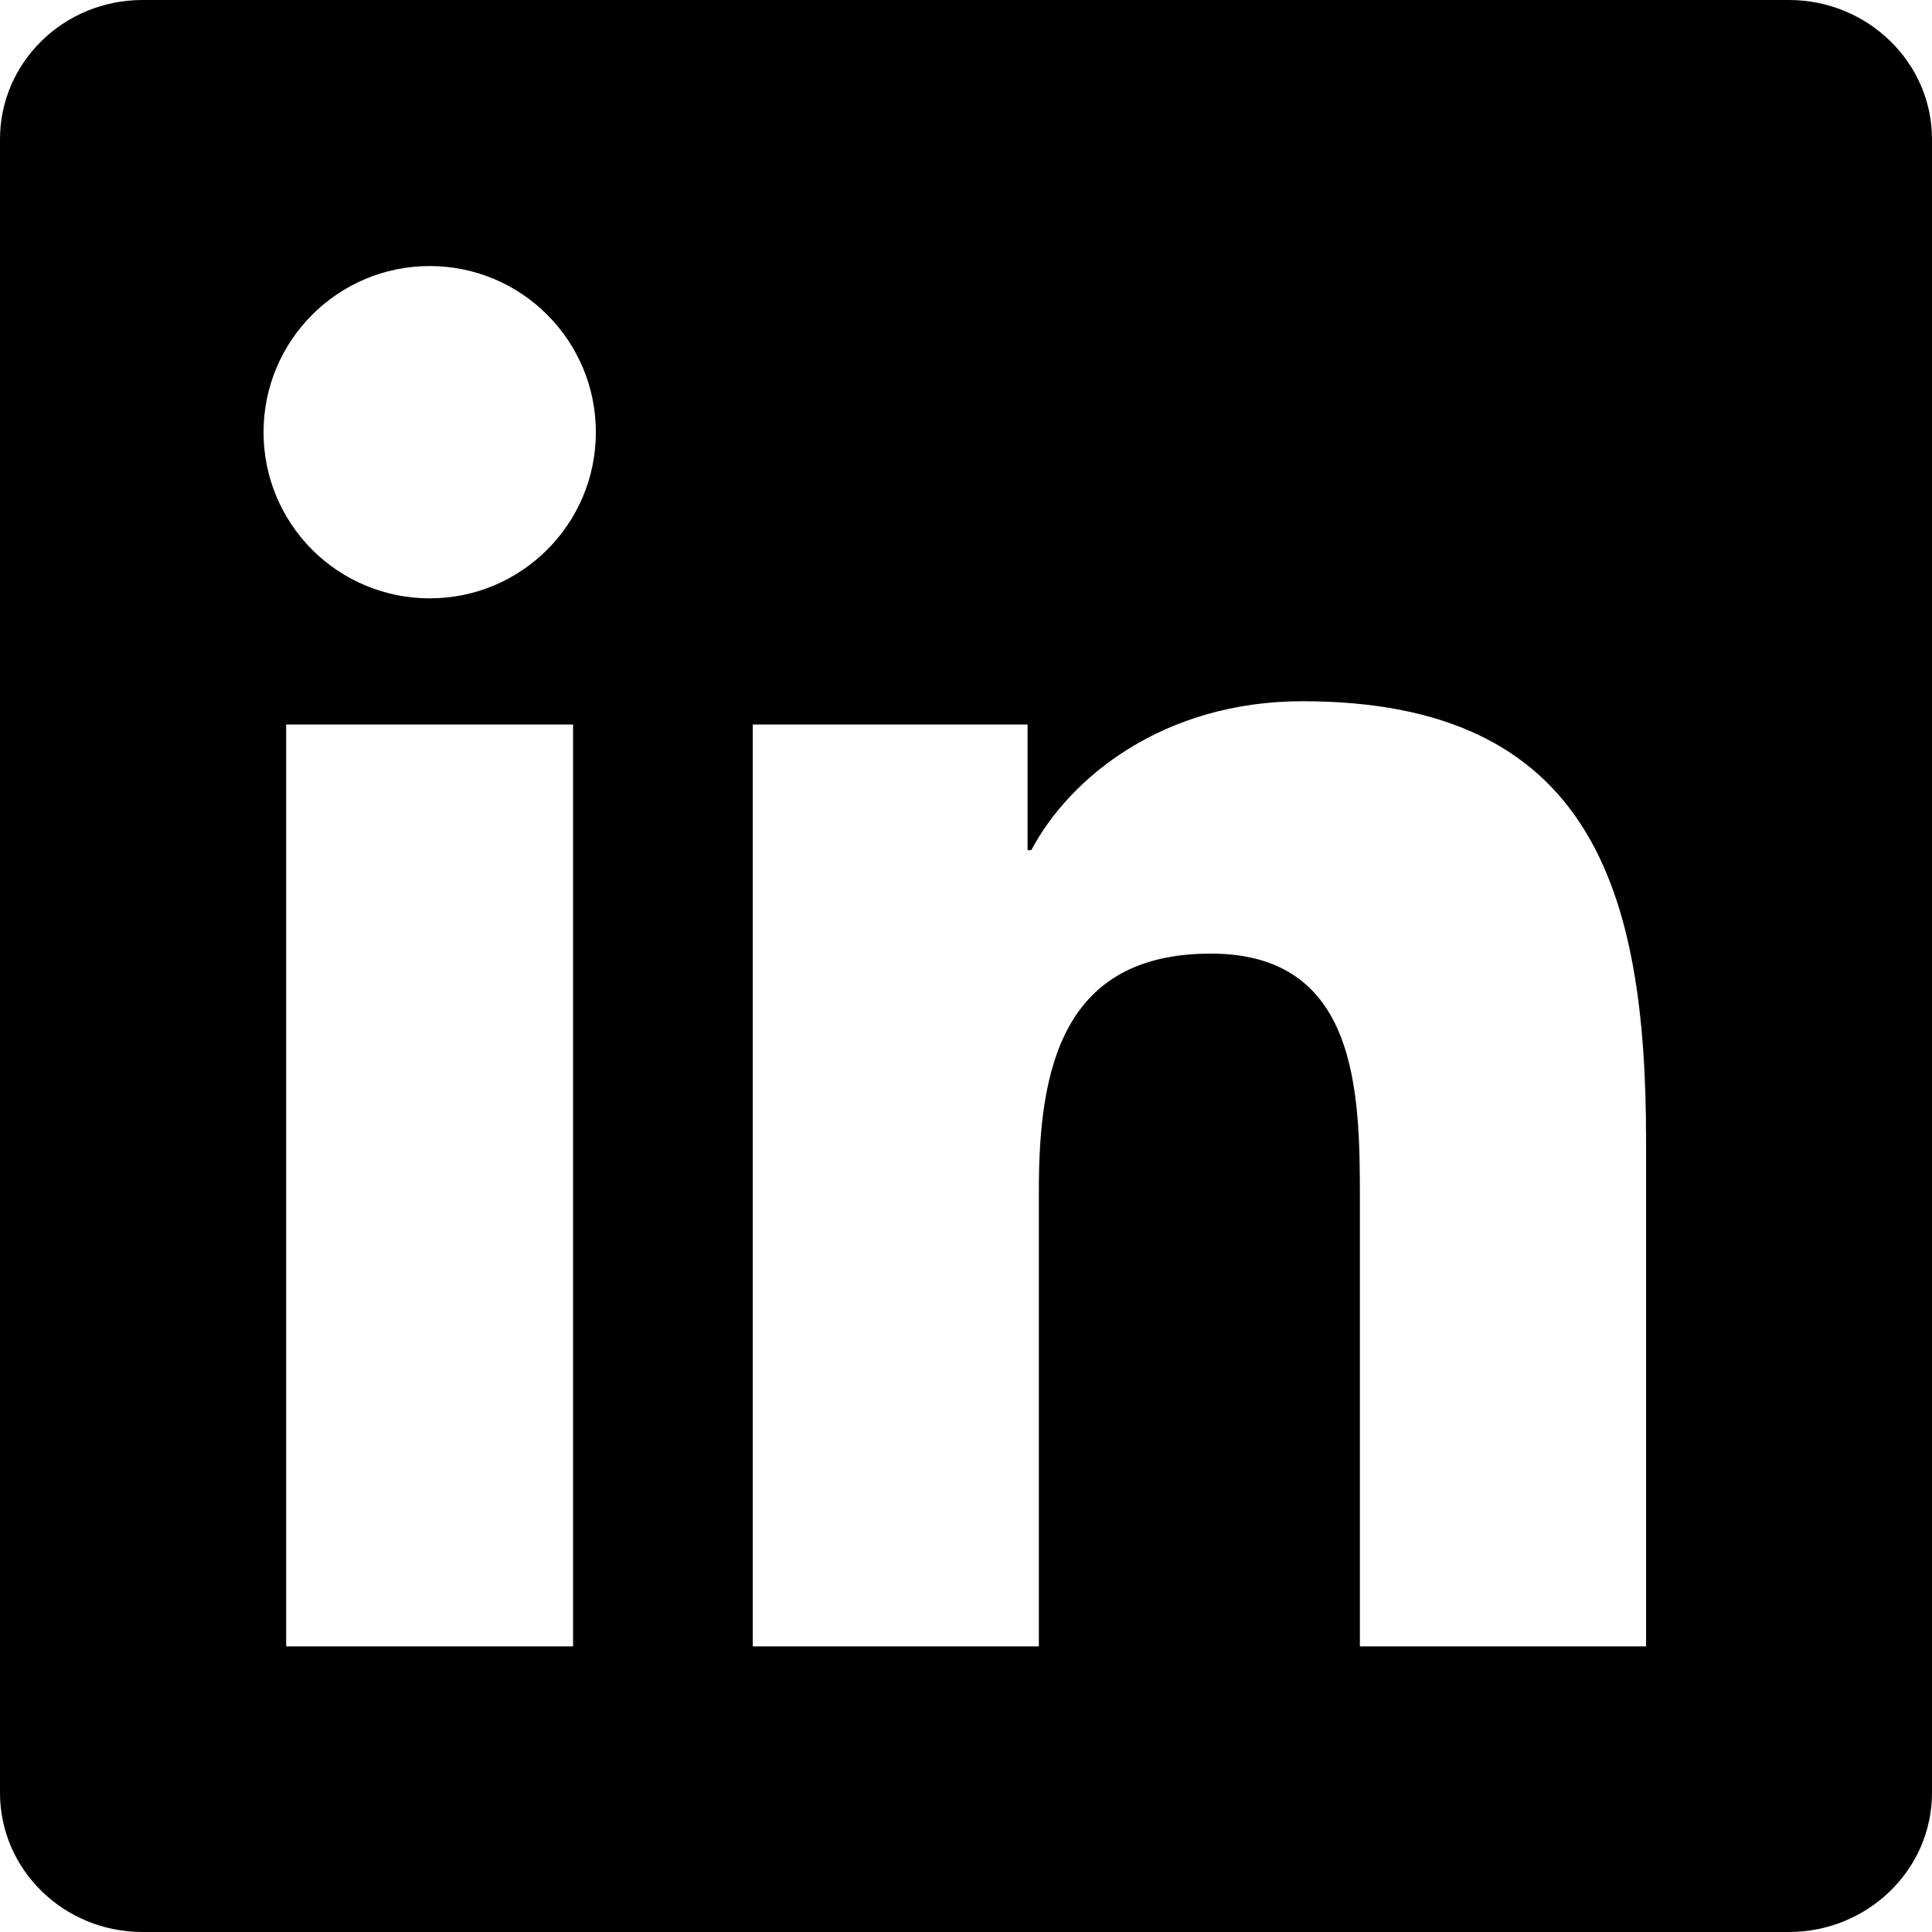
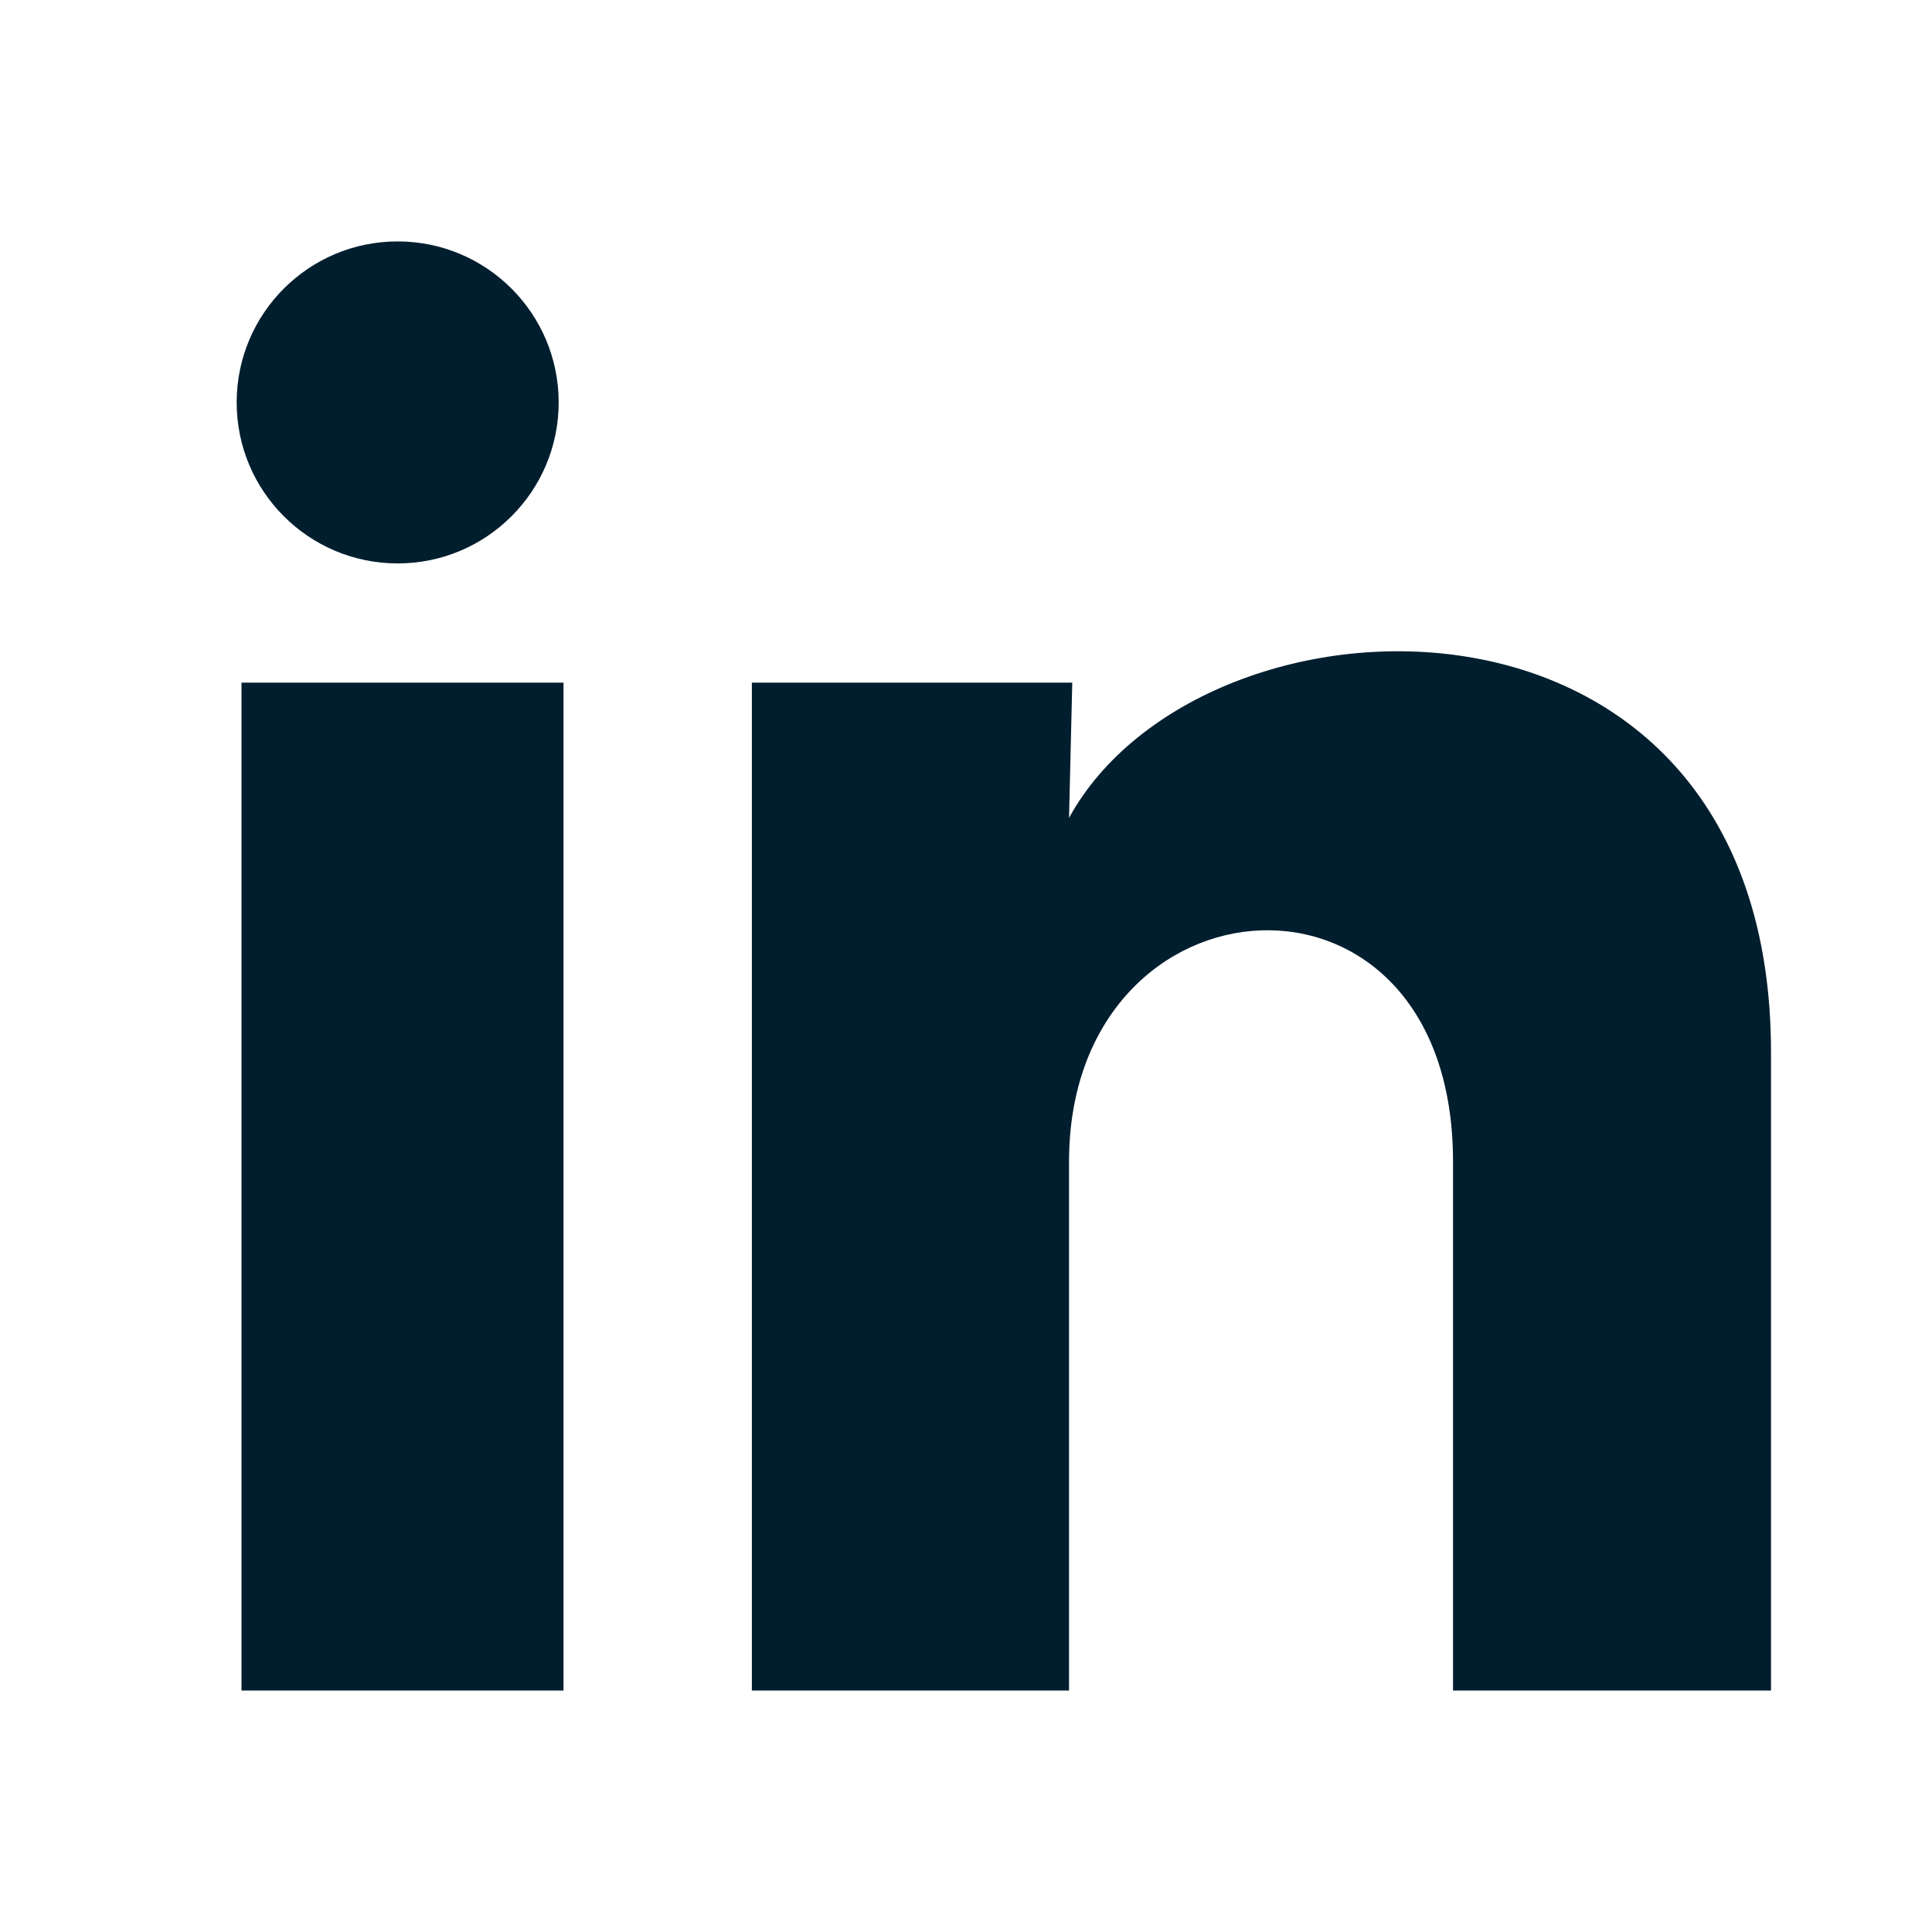
- <svg xmlns="http://www.w3.org/2000/svg" viewBox="0 0 24 24" fill="currentColor">
-   <path d="M20.447 20.452h-3.554v-5.569c0-1.328-.027-3.037-1.852-3.037-1.853 0-2.136 1.445-2.136 2.939v5.667H9.351V9h3.414v1.561h.046c.477-.9 1.637-1.85 3.37-1.85 3.601 0 4.267 2.37 4.267 5.455v6.286zM5.337 7.433a2.062 2.062 0 01-2.063-2.065 2.064 2.064 0 112.063 2.065zm1.782 13.019H3.555V9h3.564v11.452zM22.225 0H1.771C.792 0 0 .774 0 1.729v20.542C0 23.227.792 24 1.771 24h20.451C23.2 24 24 23.227 24 22.271V1.729C24 .774 23.2 0 22.222 0h.003z" />
+ <svg xmlns="http://www.w3.org/2000/svg" viewBox="0 0 24 24">
+   <path fill="none" d="M0 0h24v24H0z" />
+   <path d="M6.94 5a2 2 0 1 1-4-.002 2 2 0 0 1 4 .002zM7 8.48H3V21h4V8.48zm6.32 0H9.34V21h3.94v-6.57c0-3.66 4.77-4 4.77 0V21H22v-7.93c0-6.17-7.06-5.94-8.72-2.91l.04-1.68z" fill="#001e2e" />
</svg>
